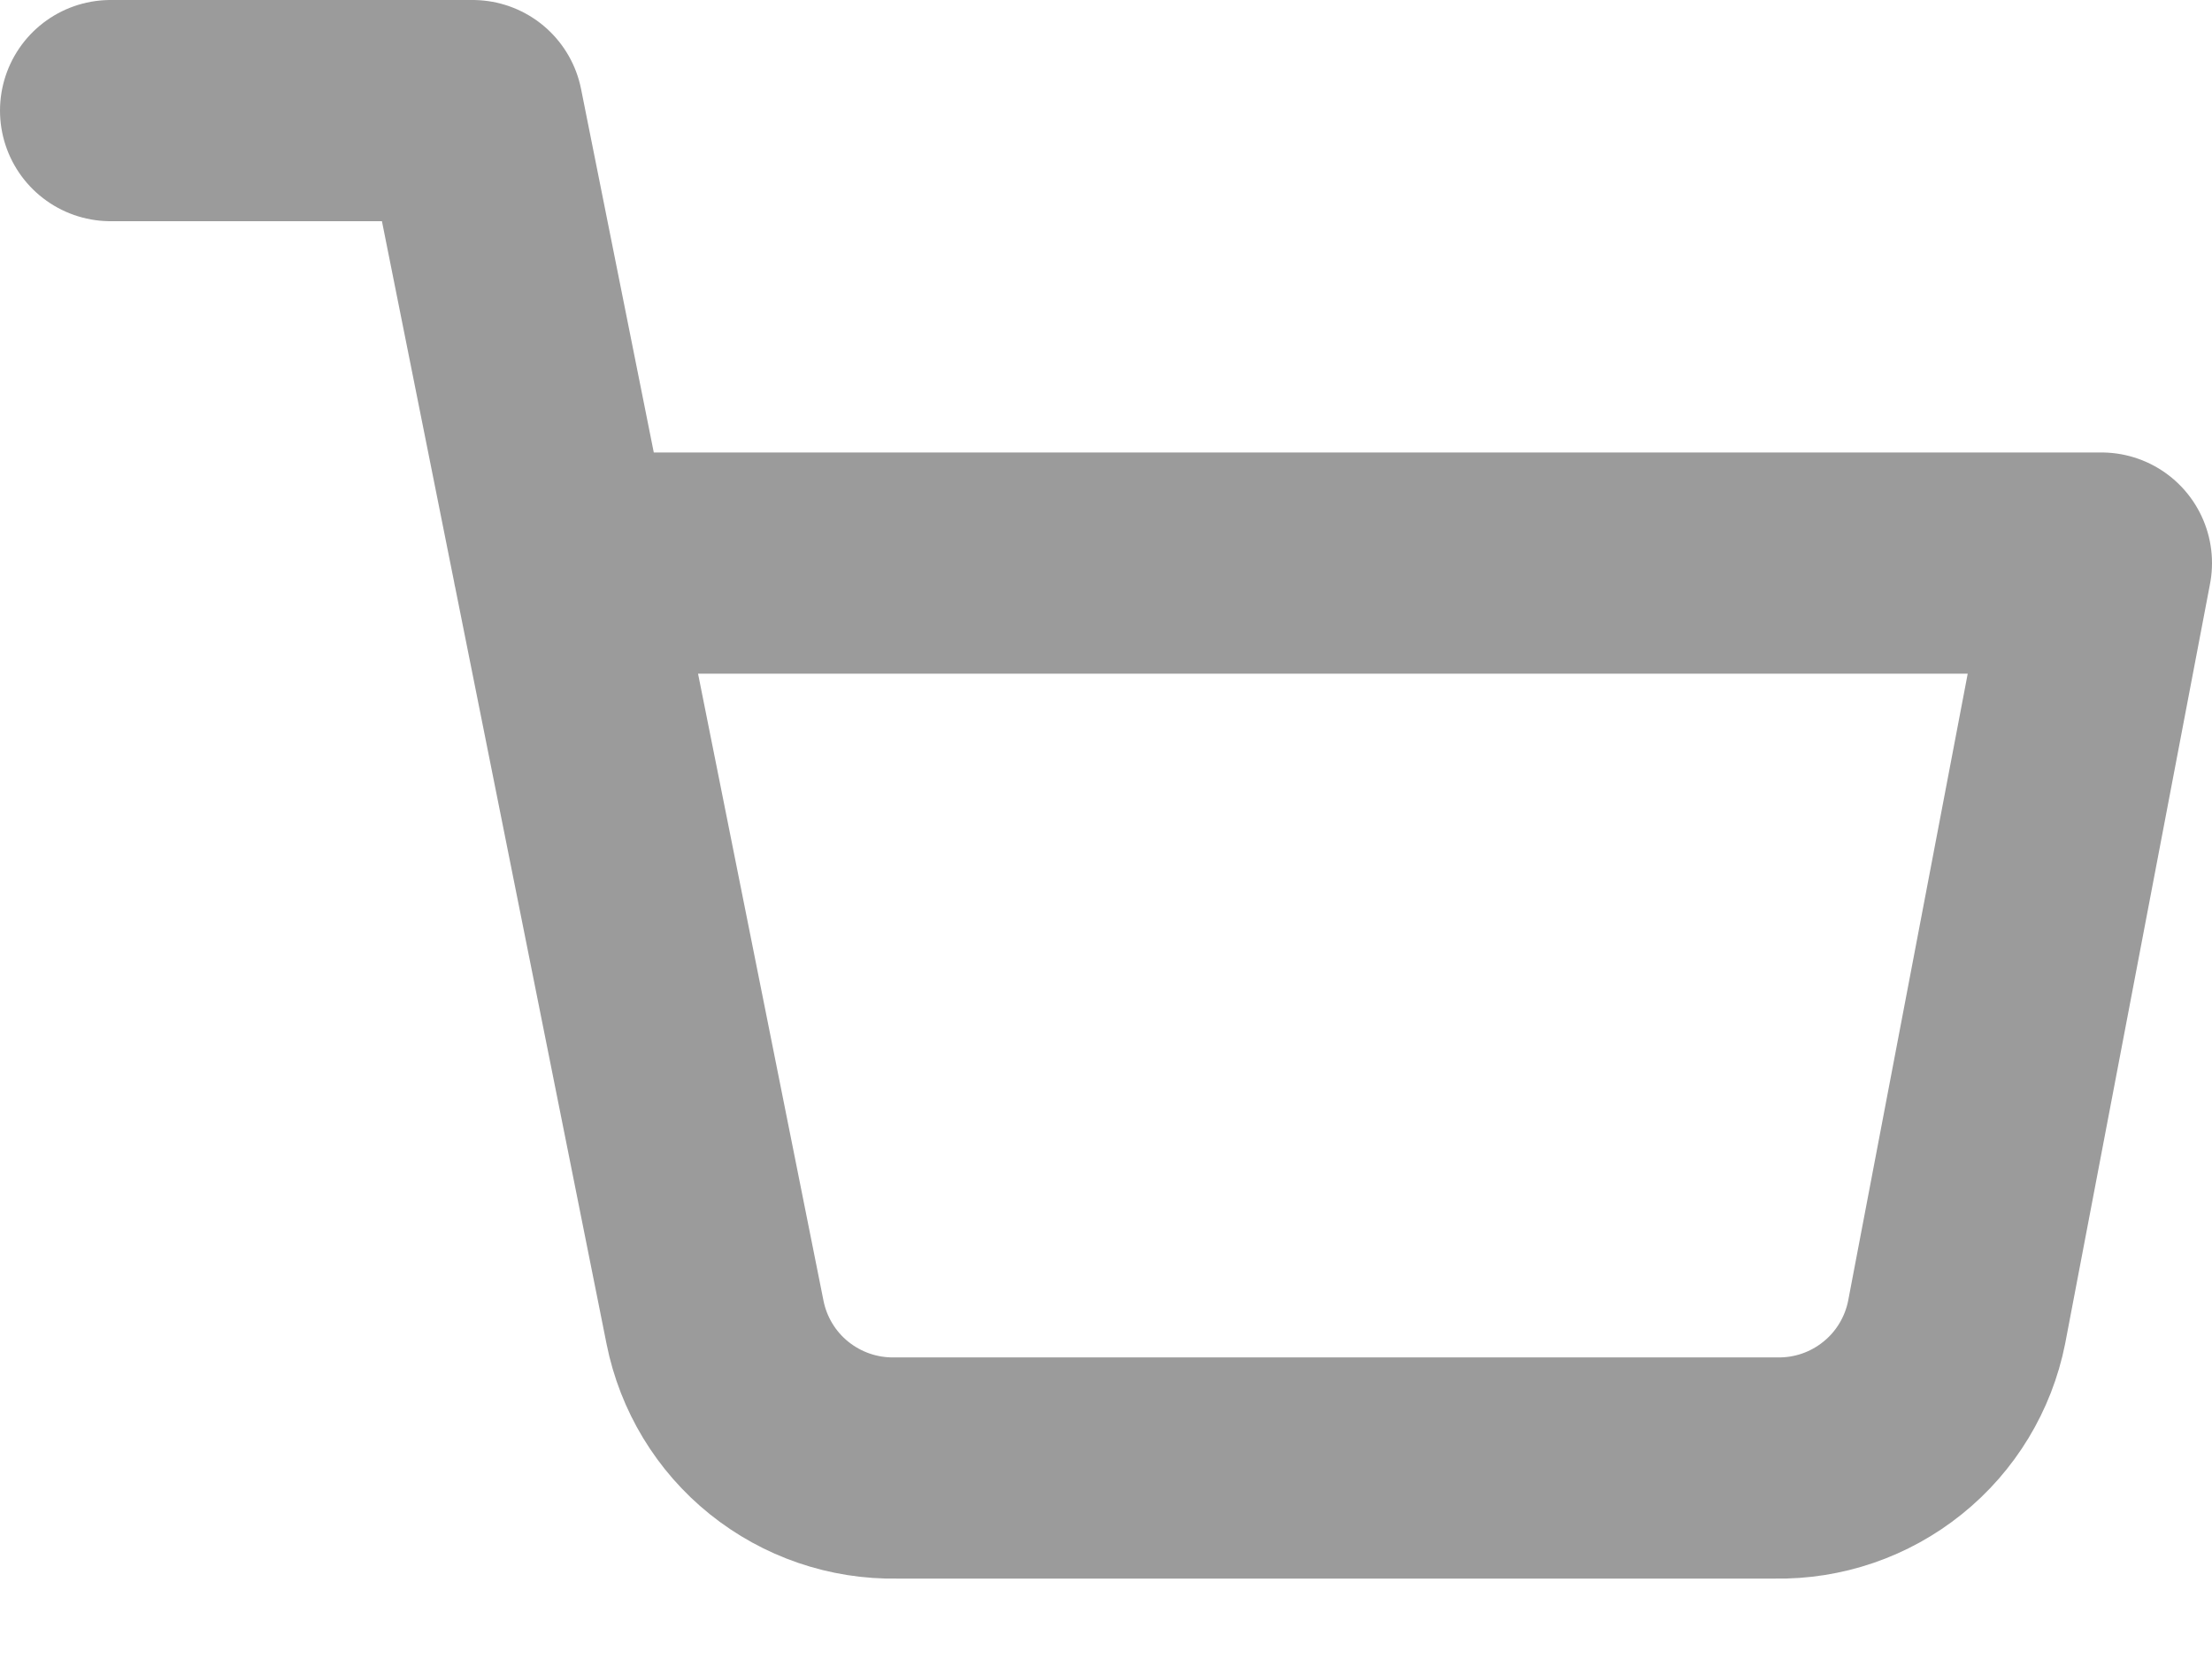
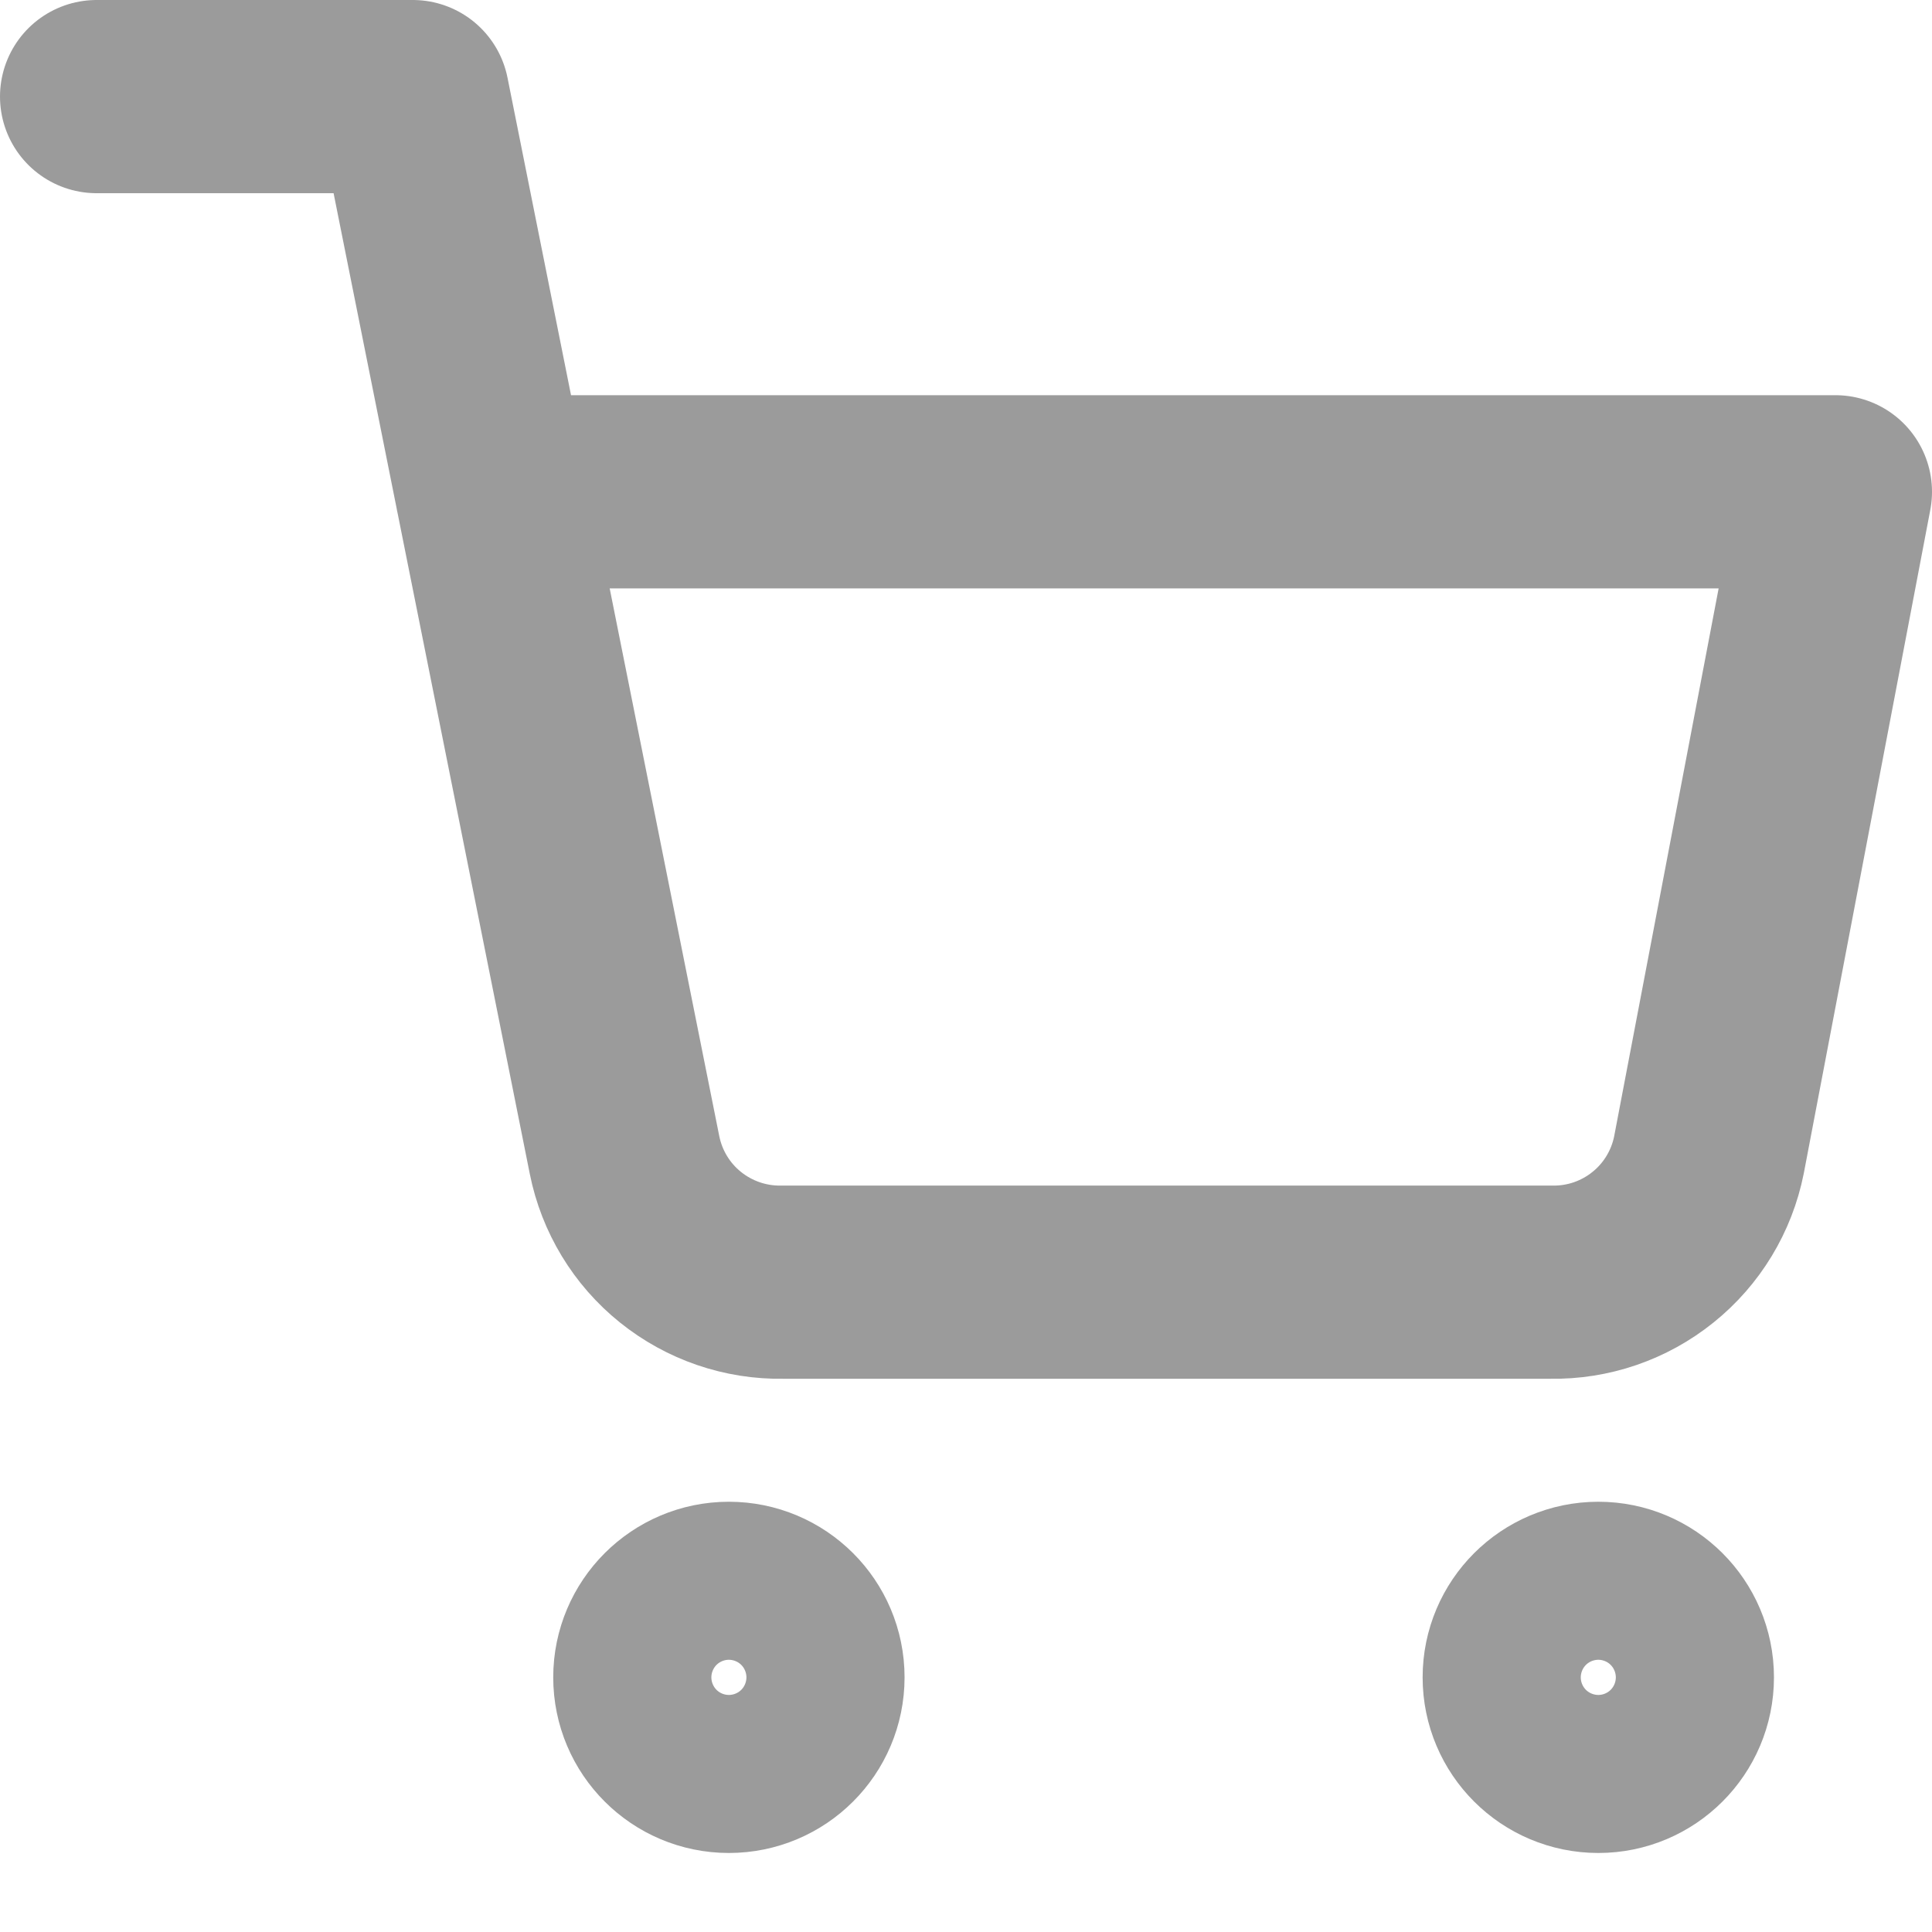
- <svg xmlns="http://www.w3.org/2000/svg" width="20" height="15" viewBox="0 0 20 15" fill="none">
+ <svg xmlns="http://www.w3.org/2000/svg" width="20" height="20" viewBox="0 0 20 20" fill="none">
+   <path d="M7.545 18.182C7.997 18.182 8.364 17.816 8.364 17.364C8.364 16.912 7.997 16.546 7.545 16.546C7.094 16.546 6.727 16.912 6.727 17.364C6.727 17.816 7.094 18.182 7.545 18.182Z" stroke="#9B9B9B" stroke-width="2" stroke-linecap="round" stroke-linejoin="round" />
+   <path d="M16.546 18.182C16.997 18.182 17.364 17.816 17.364 17.364C17.364 16.912 16.997 16.546 16.546 16.546C16.094 16.546 15.727 16.912 15.727 17.364C15.727 17.816 16.094 18.182 16.546 18.182Z" stroke="#9B9B9B" stroke-width="2" stroke-linecap="round" stroke-linejoin="round" />
  <path d="M1 1H4.273L6.465 11.956C6.54 12.332 6.745 12.671 7.044 12.911C7.344 13.152 7.718 13.28 8.102 13.273H16.055C16.439 13.28 16.813 13.152 17.112 12.911C17.411 12.671 17.616 12.332 17.691 11.956L19 5.091H5.091" stroke="#9B9B9B" stroke-width="2" stroke-linecap="round" stroke-linejoin="round" />
</svg>
